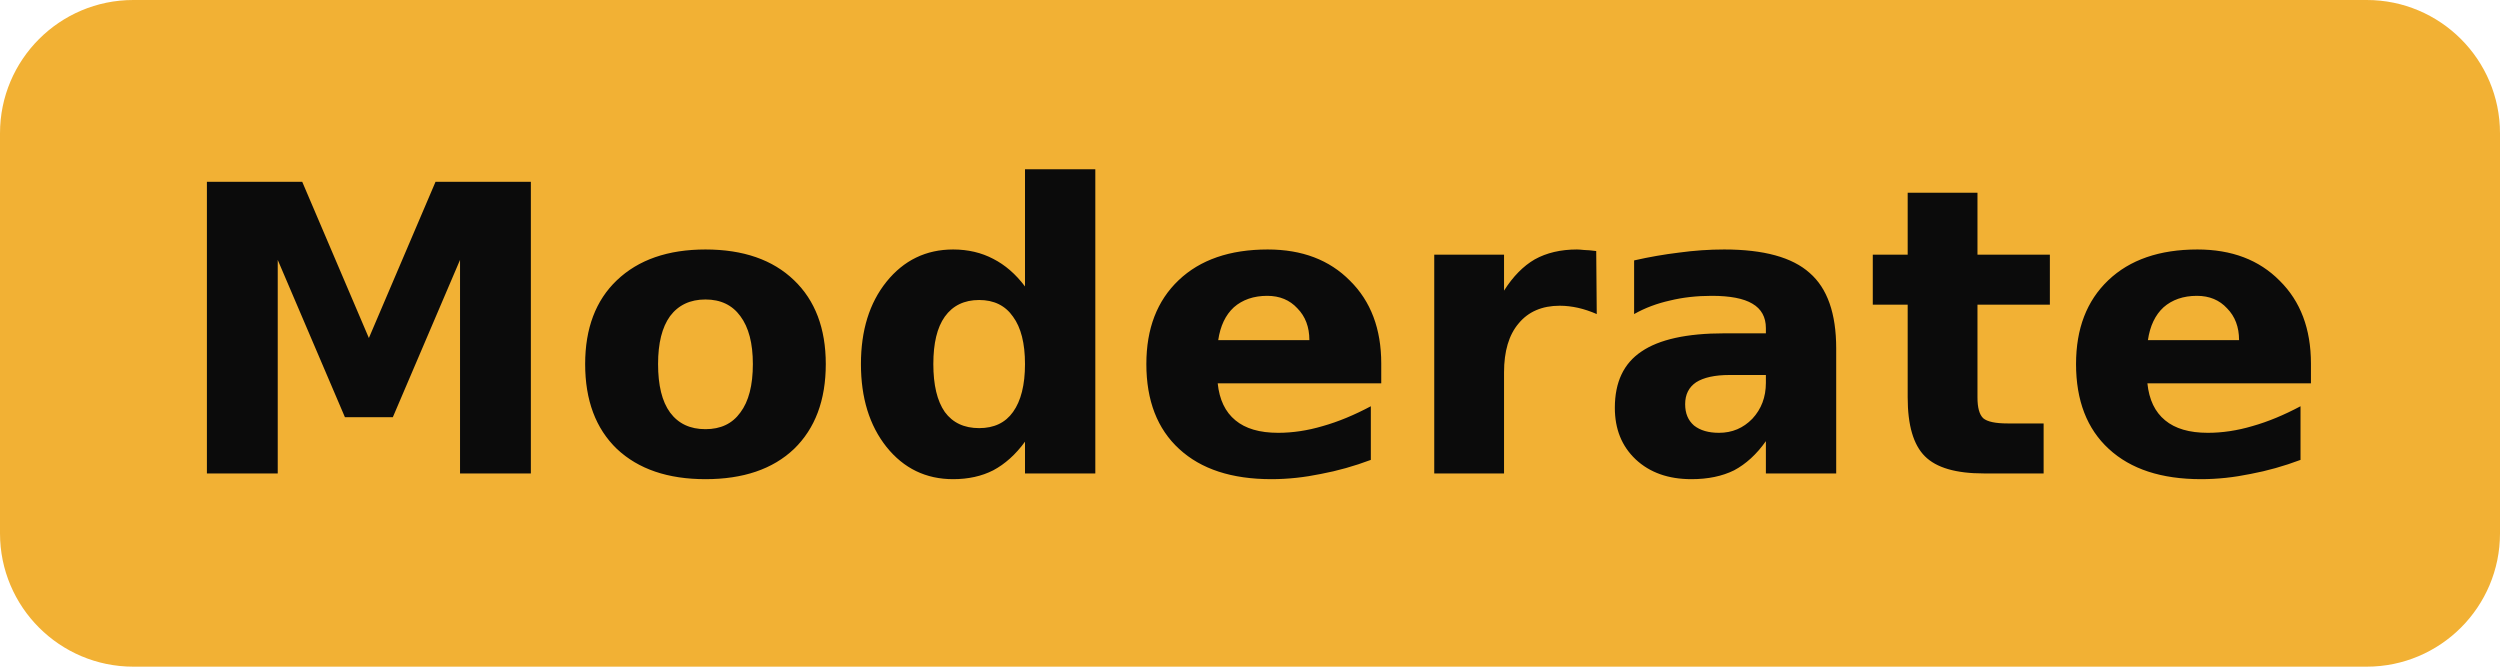
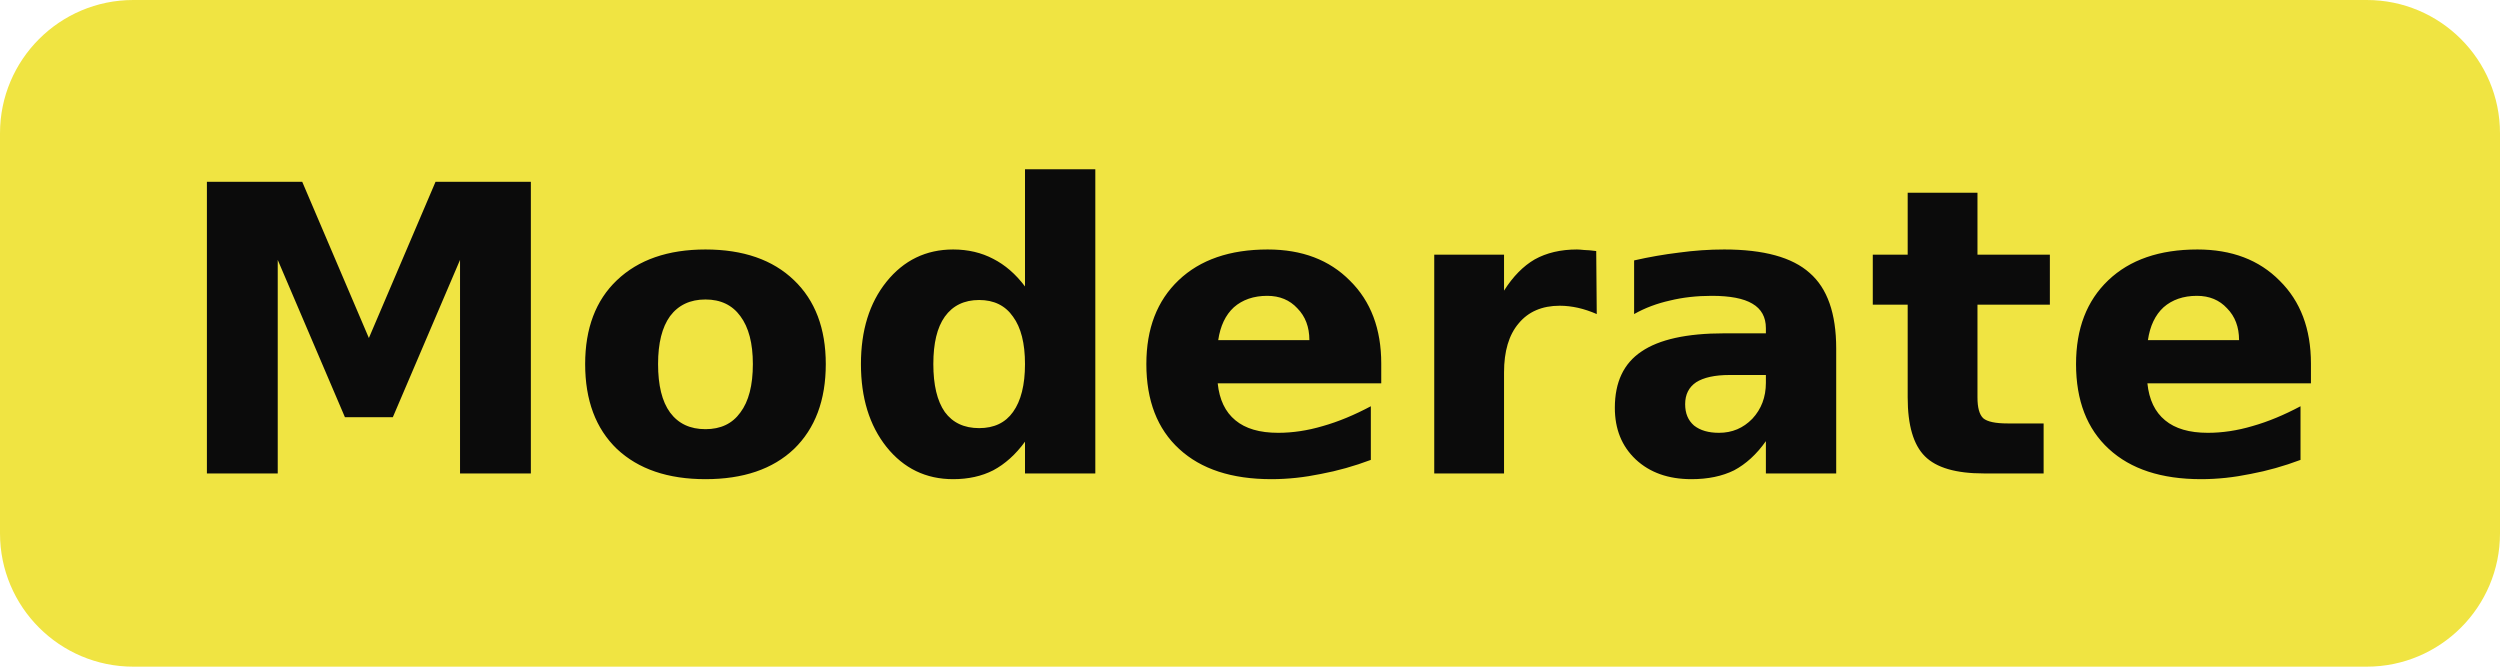
<svg xmlns="http://www.w3.org/2000/svg" width="75" height="20" viewBox="0 0 75 20" role="img" aria-label="Moderate">
-   <rect width="75" height="20" rx="4" fill="#f2b134" />
+   <rect width="75" height="20" rx="4" fill="#F0E442" />
  <text x="37.5" y="14.2" text-anchor="middle" font-family="DejaVu Sans, Verdana, Arial, sans-serif" font-size="12" font-weight="bold" fill="#0b0b0b">Moderate</text>
</svg>
